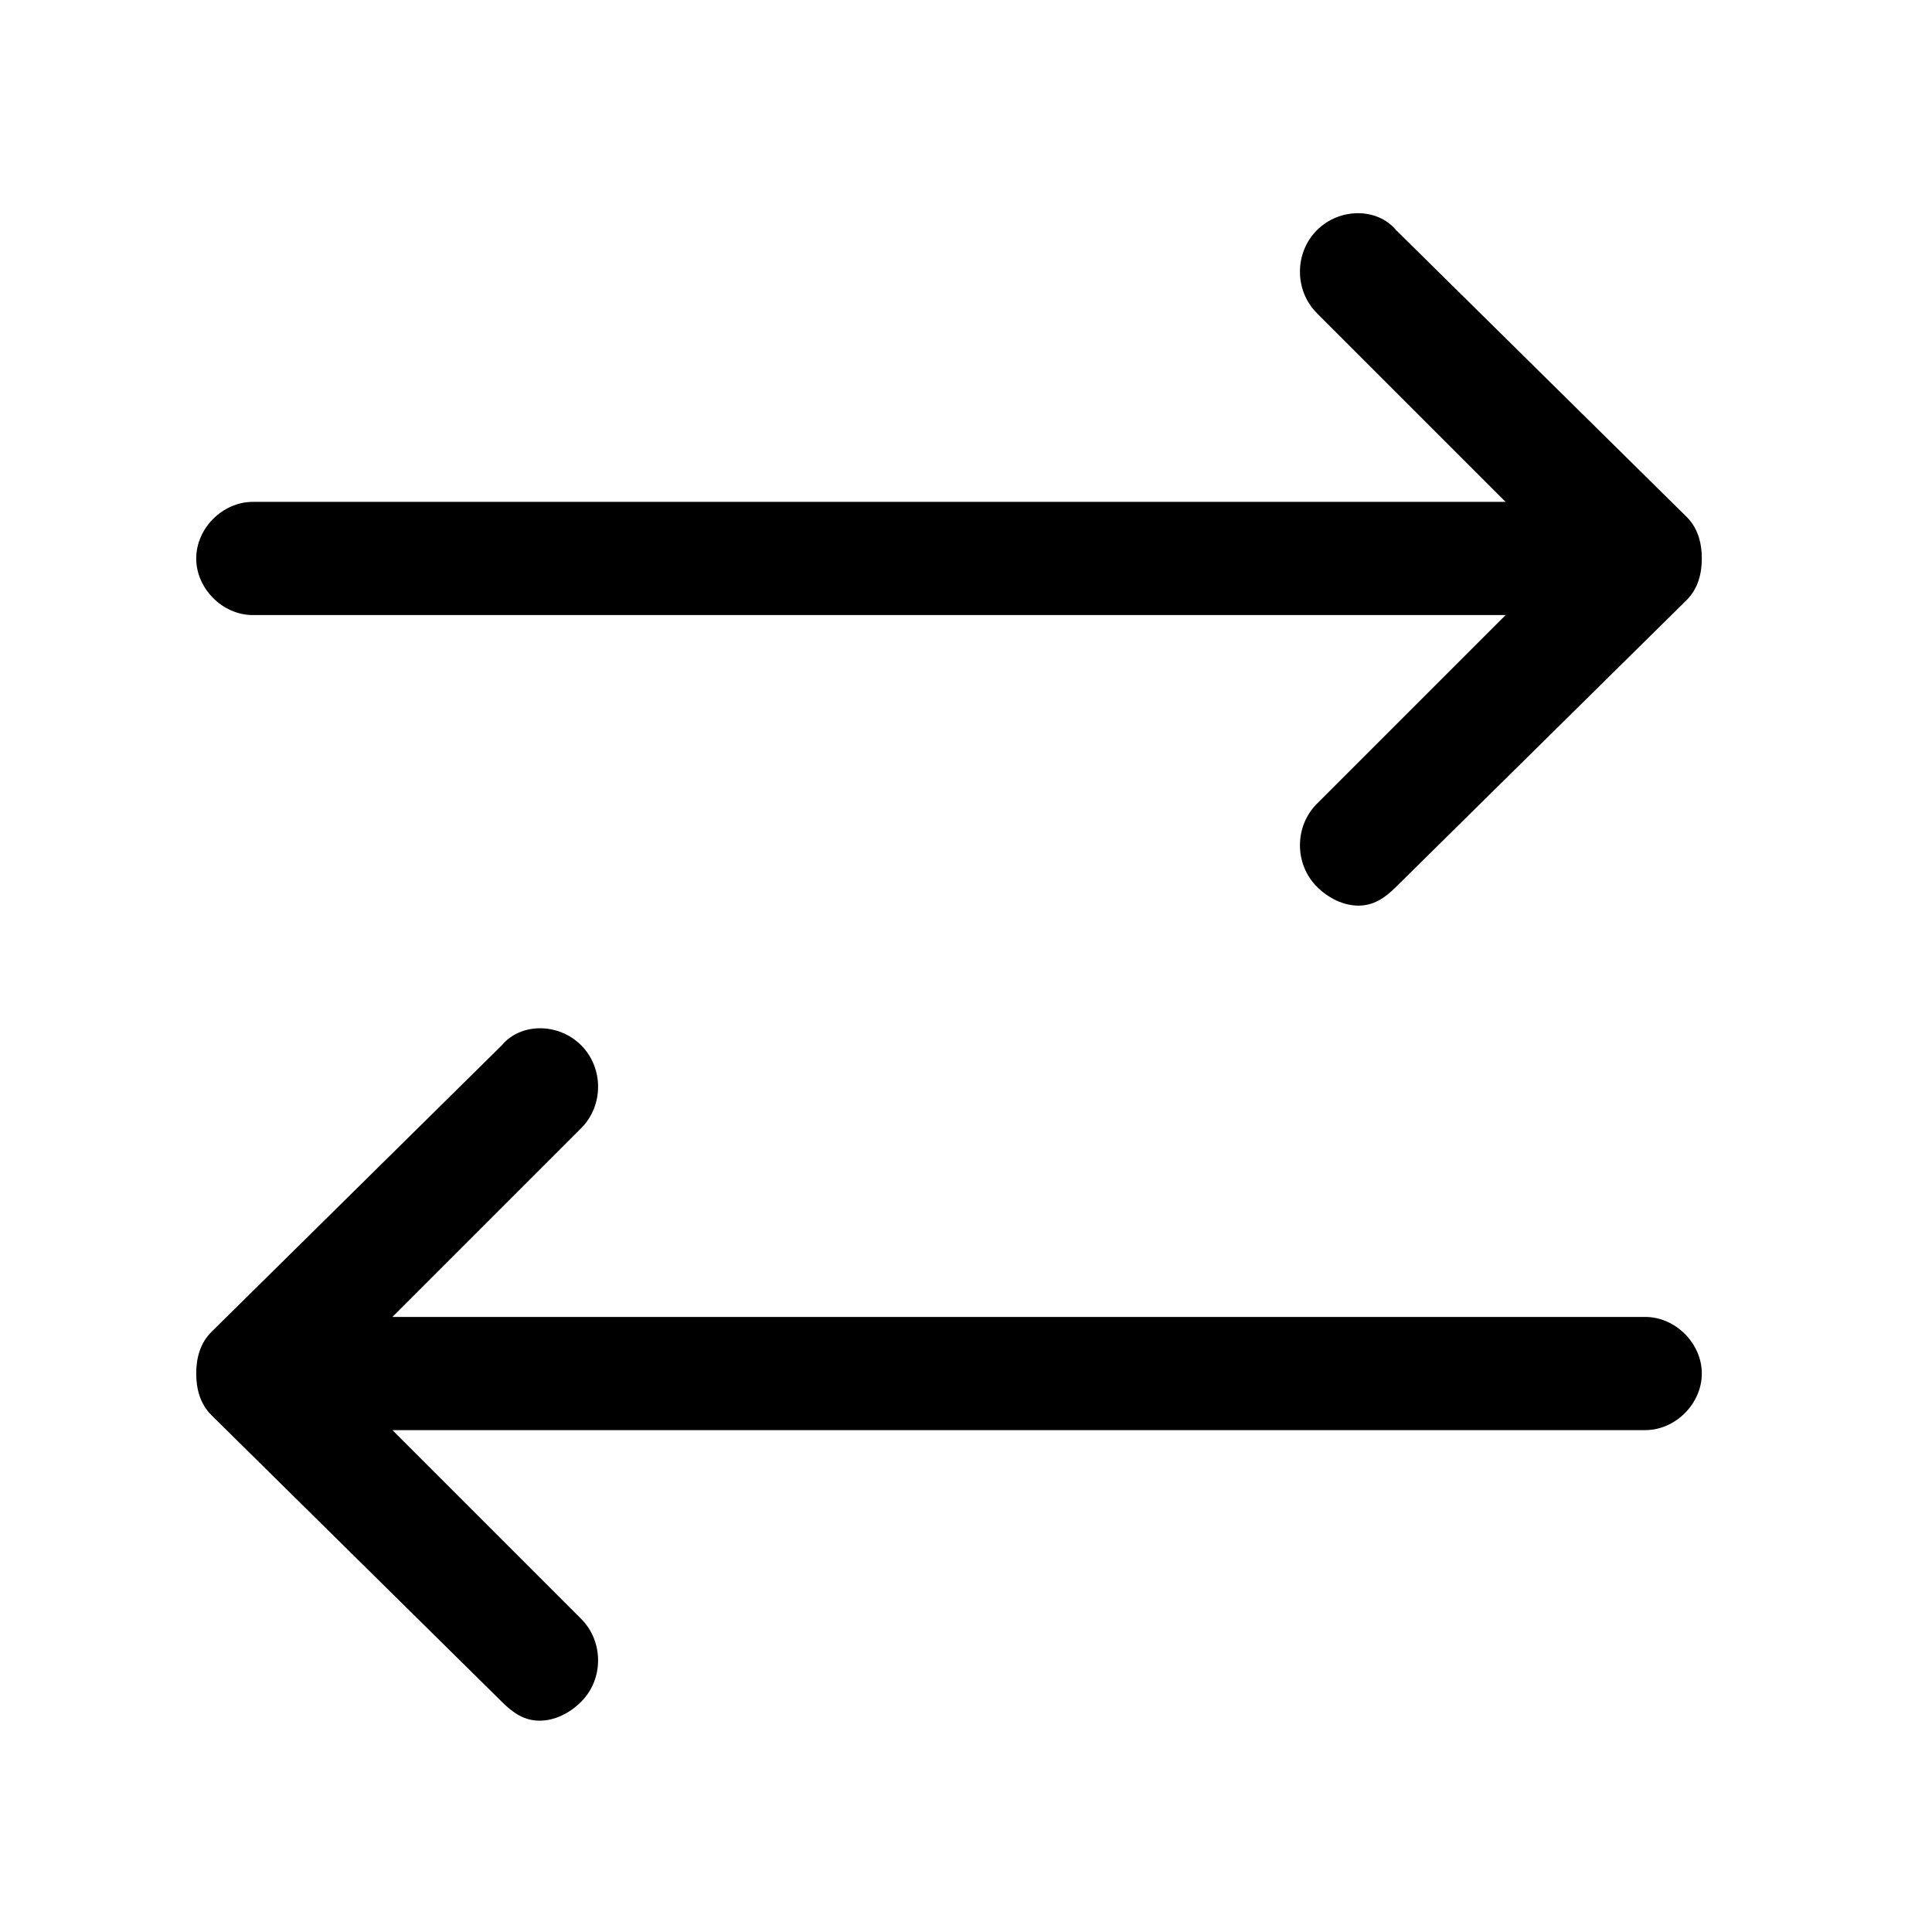
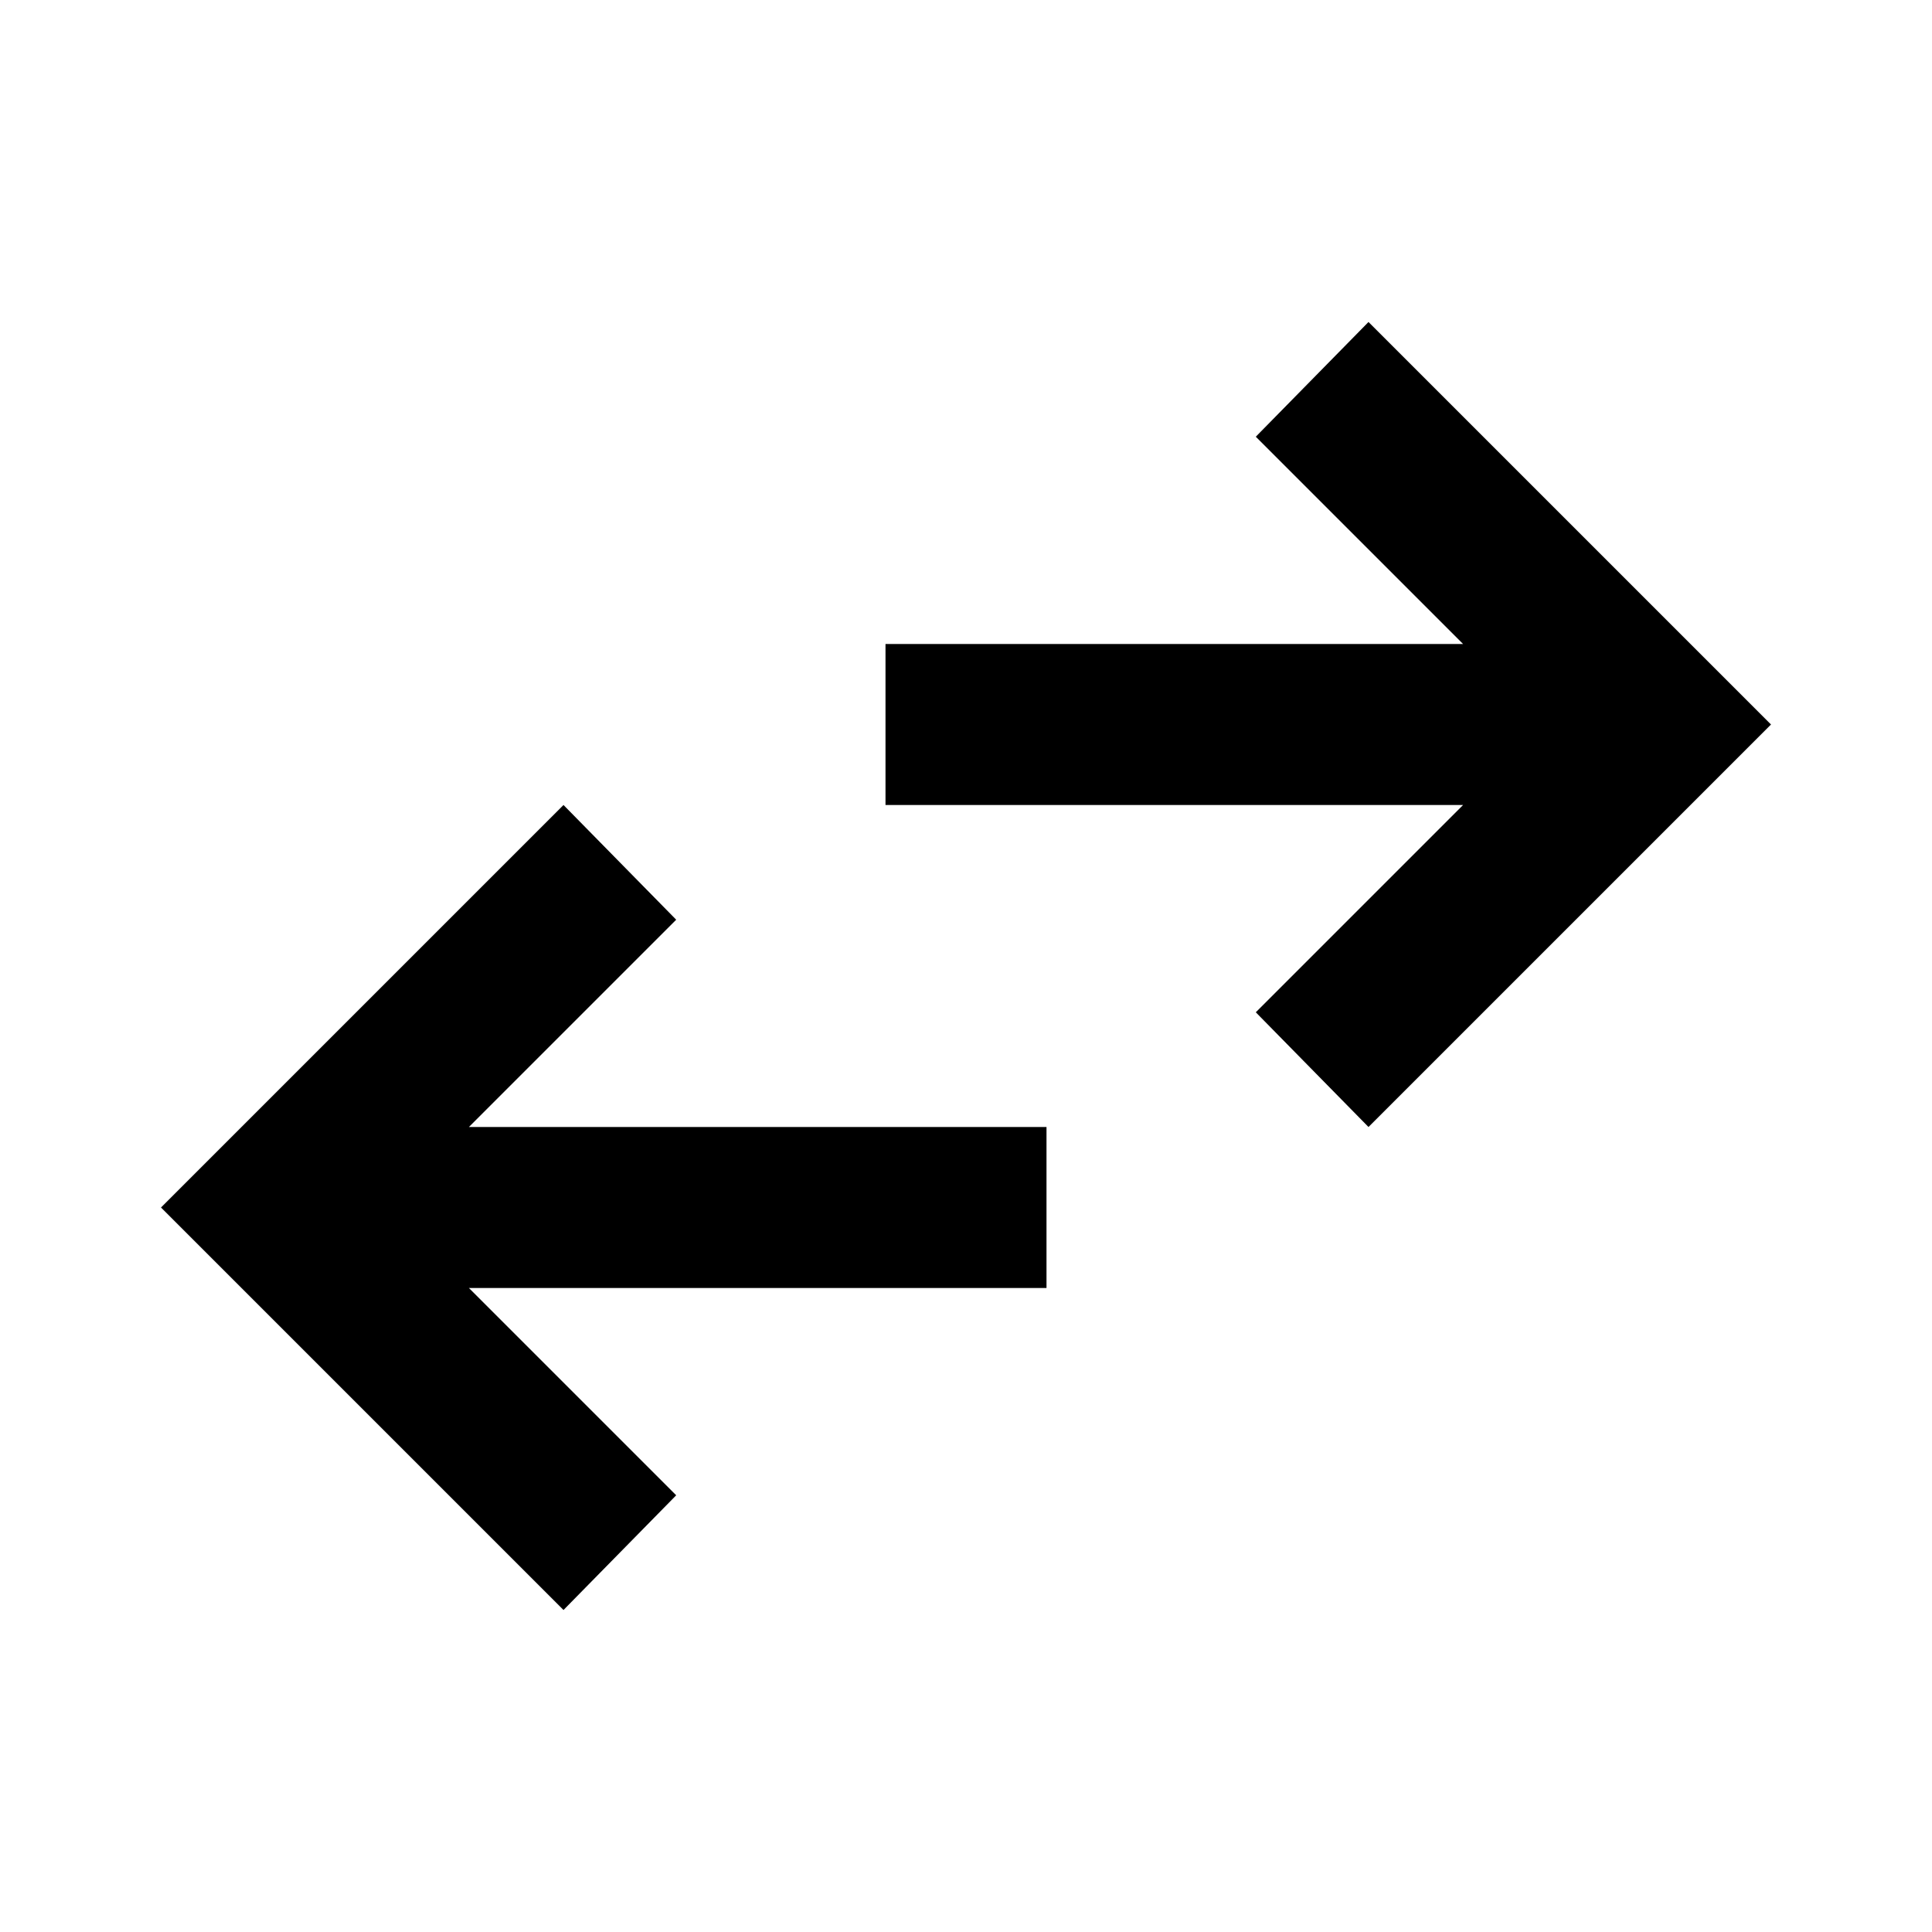
- <svg xmlns="http://www.w3.org/2000/svg" viewBox="0 0 512 512">
-   <path d="m360 240c-4 0-8-2-11-5-6-6-6-16 0-22l65-65-65-65c-6-6-6-16 0-22 6-6 16-6 21 0l77 76c3 3 4 7 4 11 0 4-1 8-4 11l-77 76c-3 3-6 5-10 5z m76-77l-369 0c-8 0-15-7-15-15 0-8 7-15 15-15l369 0c8 0 15 7 15 15 0 8-7 15-15 15z m-293 293c-4 0-7-2-10-5l-77-76c-3-3-4-7-4-11 0-4 1-8 4-11l77-76c5-6 15-6 21 0 6 6 6 16 0 22l-65 65 65 65c6 6 6 16 0 22-3 3-7 5-11 5z m293-77l-369 0c-8 0-15-7-15-15 0-8 7-15 15-15l369 0c8 0 15 7 15 15 0 8-7 15-15 15z" />
+ <svg xmlns="http://www.w3.org/2000/svg" viewBox="0 0 24 24">
+   <path d="m7 20-5-5 5-5 1.4 1.425-2.575 2.575h7.175v2h-7.175l2.575 2.575zm10-6-1.4-1.425 2.575-2.575h-7.175v-2h7.175l-2.575-2.575 1.4-1.425 5 5z" />
</svg>
